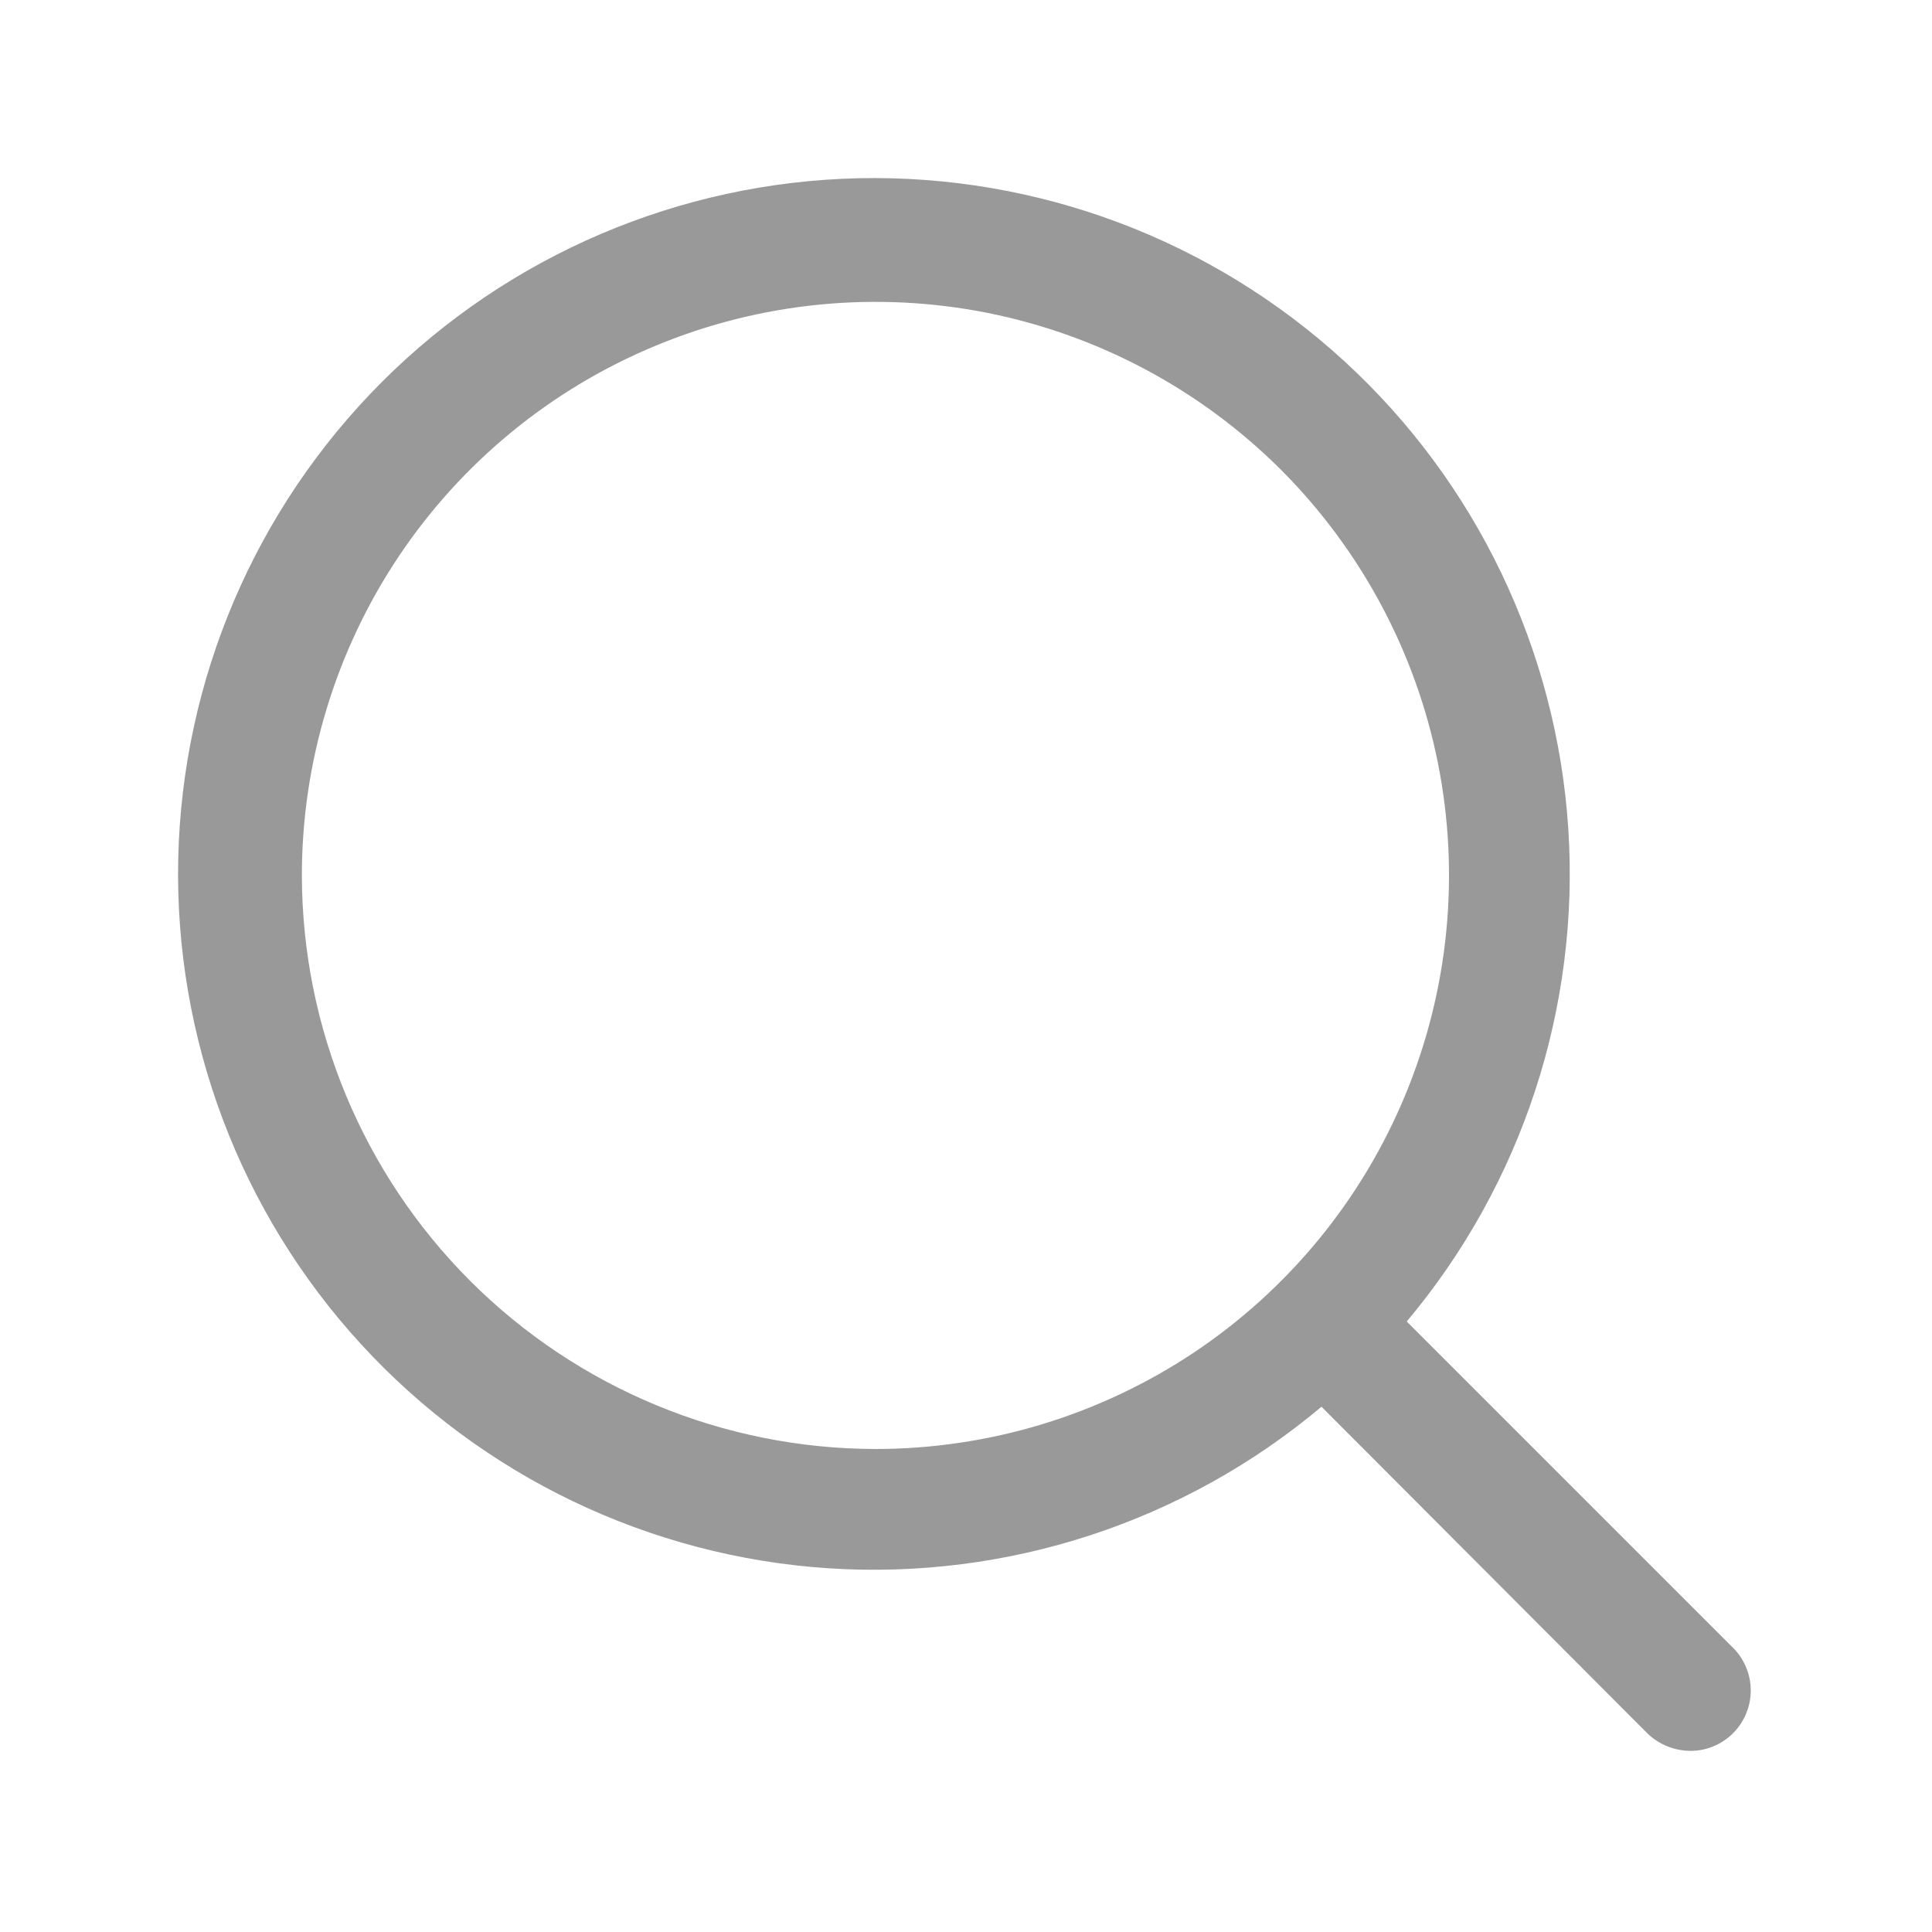
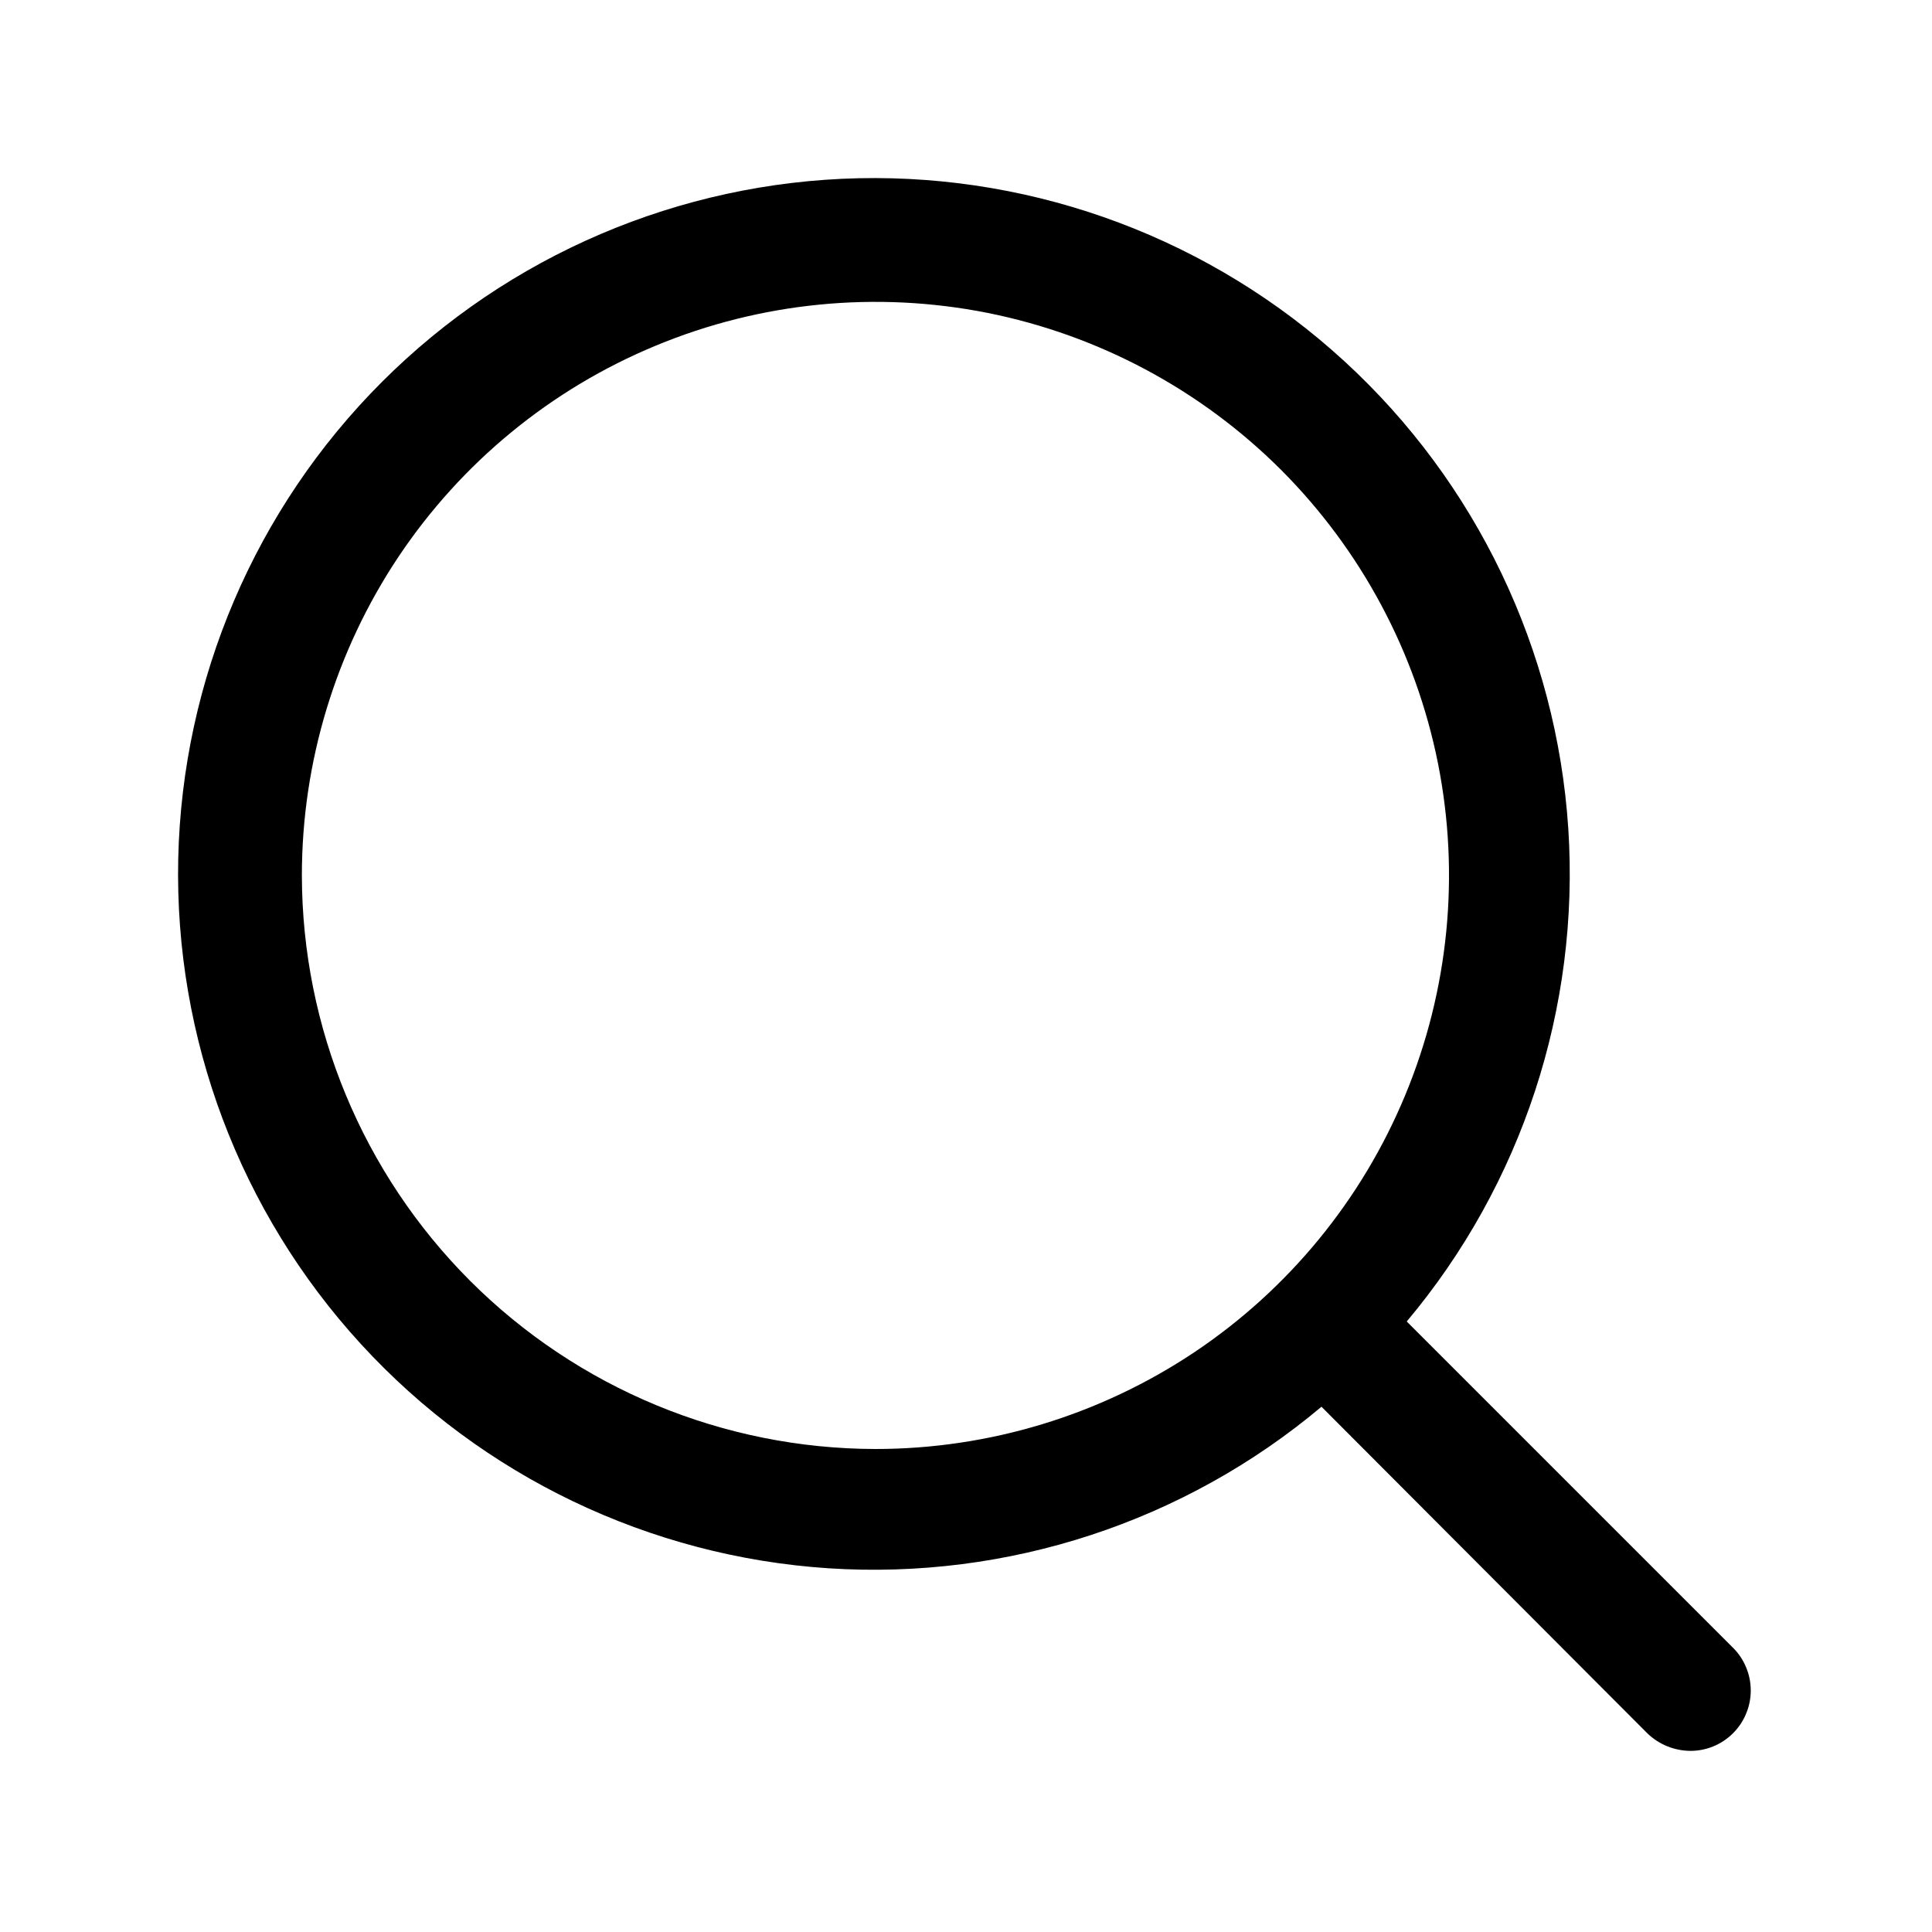
<svg xmlns="http://www.w3.org/2000/svg" width="16" height="16" viewBox="0 0 16 16" fill="none">
-   <path d="M14.35 14.356C14.257 14.448 14.131 14.5 14 14.5C13.867 14.499 13.74 14.448 13.644 14.356L10.944 11.65C9.807 12.605 8.345 13.084 6.863 12.988C5.381 12.891 3.993 12.226 2.99 11.132C1.986 10.037 1.444 8.597 1.476 7.113C1.509 5.628 2.113 4.213 3.163 3.163C4.213 2.113 5.628 1.509 7.112 1.476C8.597 1.444 10.037 1.986 11.132 2.99C12.226 3.993 12.891 5.381 12.988 6.863C13.084 8.345 12.605 9.807 11.65 10.944L14.35 13.644C14.397 13.69 14.435 13.746 14.46 13.807C14.486 13.868 14.499 13.934 14.499 14C14.499 14.066 14.486 14.132 14.46 14.193C14.435 14.254 14.397 14.31 14.35 14.356ZM7.25 12C8.189 12 9.108 11.721 9.889 11.2C10.67 10.678 11.279 9.936 11.638 9.068C11.998 8.2 12.092 7.245 11.909 6.323C11.725 5.402 11.273 4.556 10.609 3.891C9.944 3.227 9.098 2.775 8.177 2.591C7.255 2.408 6.3 2.502 5.432 2.862C4.564 3.221 3.822 3.83 3.3 4.611C2.779 5.392 2.5 6.311 2.5 7.25C2.502 8.509 3.003 9.716 3.893 10.607C4.783 11.497 5.991 11.998 7.25 12Z" fill="black" fill-opacity="0.4" />
+   <path d="M14.35 14.356C14.257 14.448 14.131 14.5 14 14.5C13.867 14.499 13.74 14.448 13.644 14.356L10.944 11.65C9.807 12.605 8.345 13.084 6.863 12.988C5.381 12.891 3.993 12.226 2.99 11.132C1.986 10.037 1.444 8.597 1.476 7.113C1.509 5.628 2.113 4.213 3.163 3.163C4.213 2.113 5.628 1.509 7.112 1.476C8.597 1.444 10.037 1.986 11.132 2.99C12.226 3.993 12.891 5.381 12.988 6.863C13.084 8.345 12.605 9.807 11.65 10.944L14.35 13.644C14.397 13.69 14.435 13.746 14.46 13.807C14.486 13.868 14.499 13.934 14.499 14C14.499 14.066 14.486 14.132 14.46 14.193C14.435 14.254 14.397 14.31 14.35 14.356ZM7.25 12C8.189 12 9.108 11.721 9.889 11.2C10.67 10.678 11.279 9.936 11.638 9.068C11.998 8.2 12.092 7.245 11.909 6.323C11.725 5.402 11.273 4.556 10.609 3.891C9.944 3.227 9.098 2.775 8.177 2.591C7.255 2.408 6.3 2.502 5.432 2.862C4.564 3.221 3.822 3.83 3.3 4.611C2.779 5.392 2.5 6.311 2.5 7.25C2.502 8.509 3.003 9.716 3.893 10.607C4.783 11.497 5.991 11.998 7.25 12Z" fill="currentColor" />
</svg>
